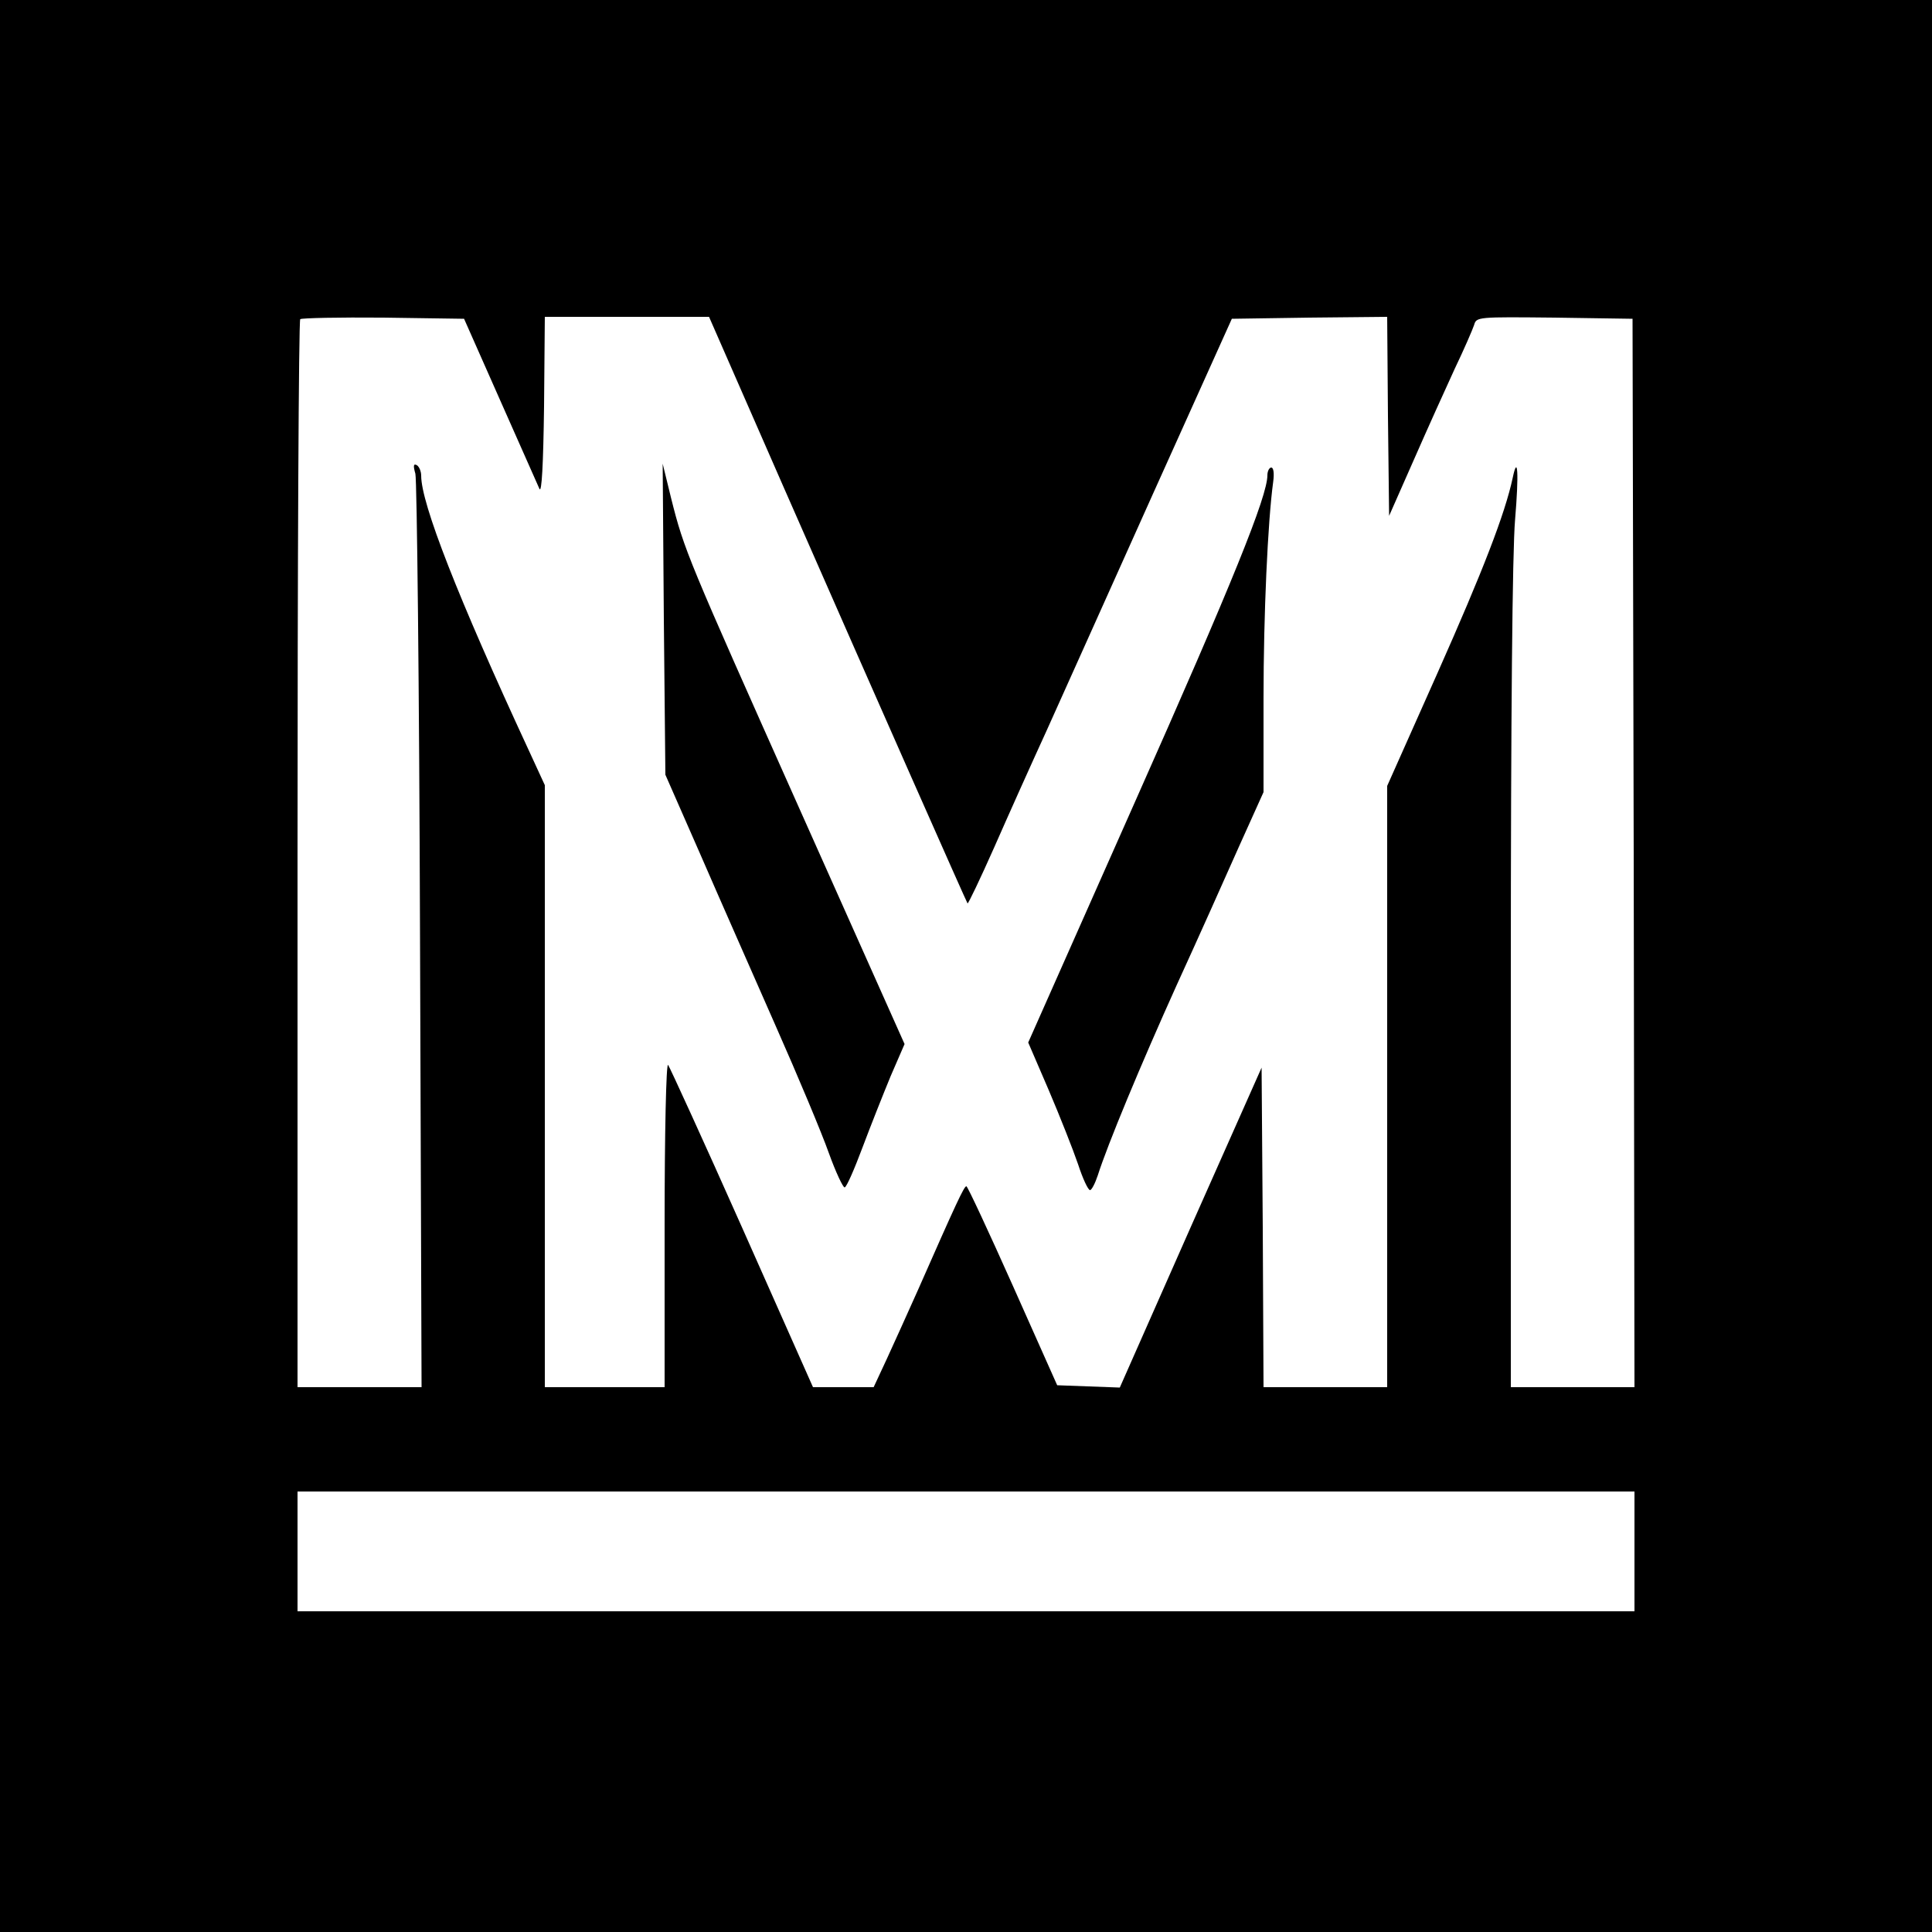
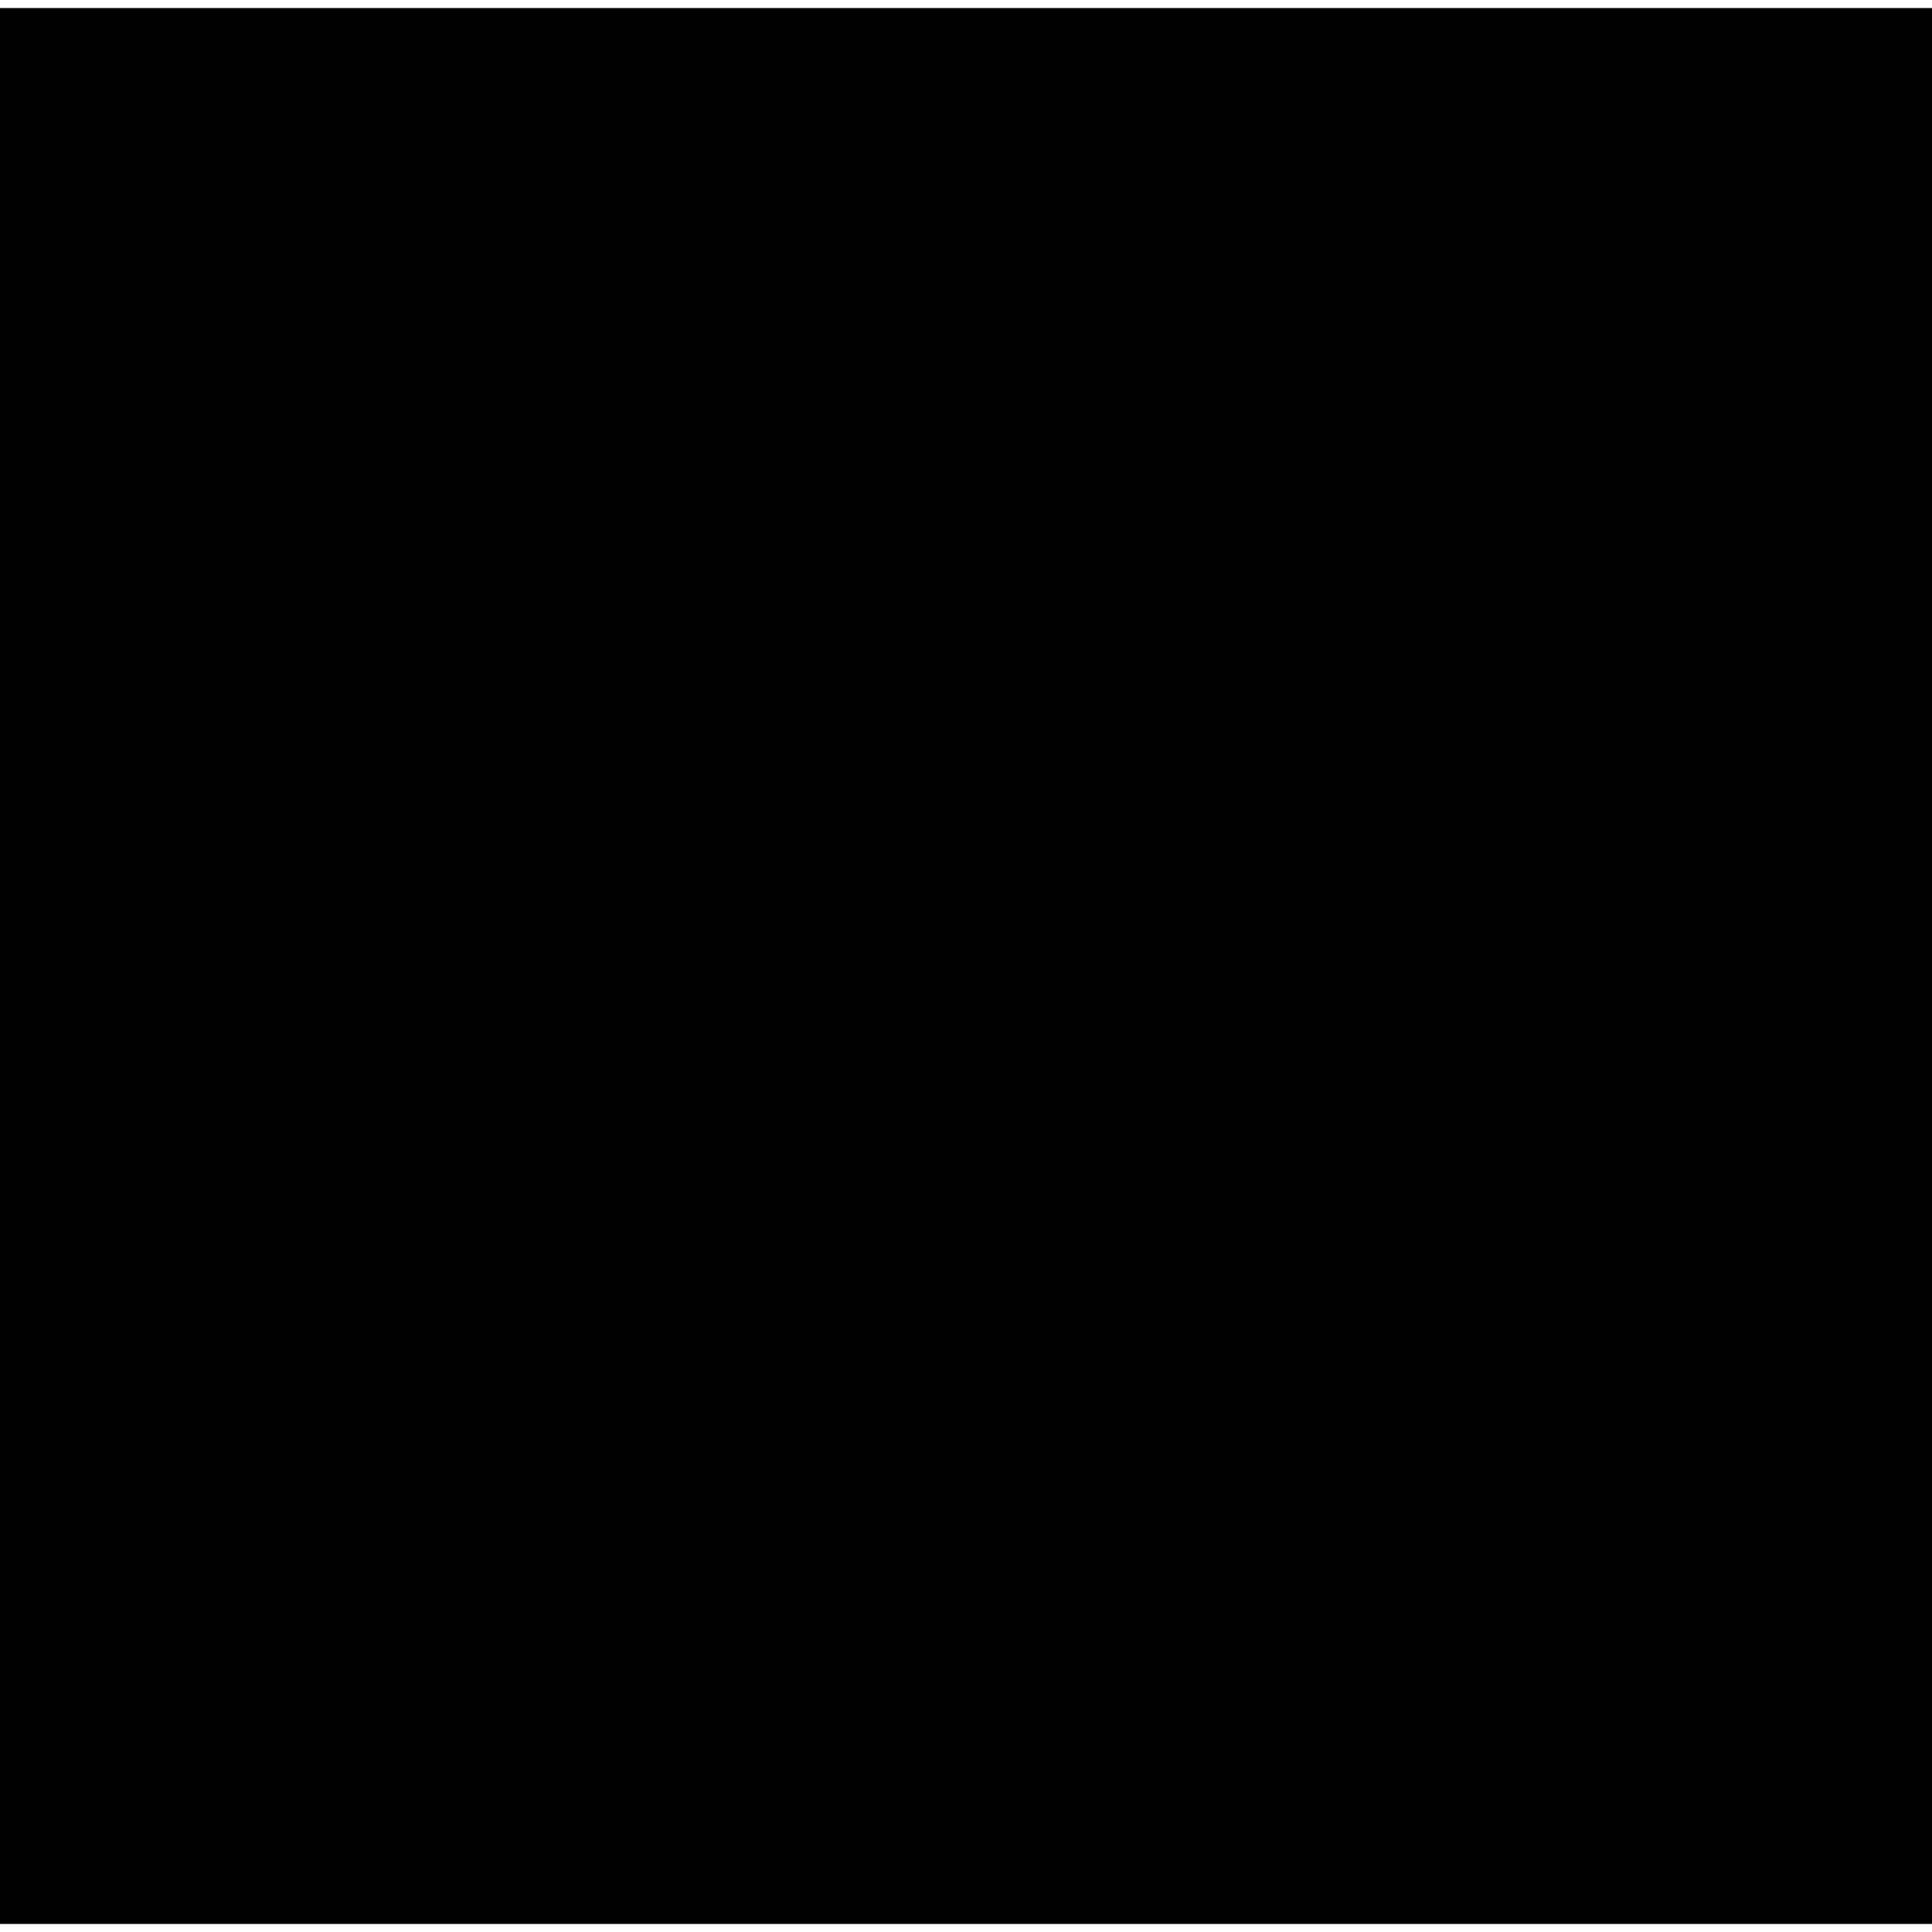
- <svg xmlns="http://www.w3.org/2000/svg" version="1.0" width="500pt" height="500pt" viewBox="0 0 500 500" preserveAspectRatio="xMidYMid meet">
-   <g transform="translate(0,500) scale(0.1,-0.1)" fill="#000000" stroke="none">
-     <path d="M0 2500 l0 -2500 2500 0 2500 0 0 2500 0 2500 -2500 0 -2500 0 0 -2500z m1294 1465 c51 -115 97 -219 102 -230 6 -13 10 63 12 213 l2 232 213 0 212 0 194 -443 c248 -565 472 -1071 475 -1075 2 -1 33 64 69 145 36 82 97 218 136 303 38 85 162 360 274 610 l205 455 201 3 201 2 2 -257 3 -258 64 145 c35 80 83 186 106 236 24 50 46 101 50 113 6 21 9 21 208 19 l202 -3 3 -1382 2 -1383 -160 0 -160 0 0 1059 c0 675 4 1106 11 1186 10 120 7 171 -6 109 -20 -94 -78 -243 -194 -504 l-131 -294 0 -778 0 -778 -160 0 -160 0 -2 414 -3 413 -184 -414 -183 -414 -81 3 -81 3 -115 258 c-63 141 -117 257 -120 257 -6 0 -26 -43 -126 -270 -26 -58 -62 -138 -80 -177 l-34 -73 -78 0 -79 0 -183 412 c-101 227 -188 417 -192 422 -5 6 -9 -178 -9 -412 l0 -422 -155 0 -155 0 0 779 0 779 -41 89 c-185 399 -279 640 -279 712 0 11 -5 23 -11 27 -9 5 -10 -1 -4 -22 4 -16 10 -554 12 -1196 l4 -1168 -160 0 -161 0 0 1378 c0 758 3 1382 7 1386 4 3 101 5 215 4 l209 -3 93 -210z m2936 -2980 l0 -155 -1730 0 -1730 0 0 155 0 155 1730 0 1730 0 0 -155z" />
-     <path d="M1718 3397 l4 -402 90 -205 c49 -113 137 -312 195 -444 58 -131 120 -279 138 -330 18 -50 37 -90 41 -89 5 1 25 47 46 103 21 56 54 139 73 185 l36 83 -272 609 c-291 652 -298 668 -332 803 l-22 90 3 -403z" />
-     <path d="M3280 3770 c0 -54 -90 -277 -343 -846 l-276 -622 53 -123 c29 -68 63 -154 76 -192 12 -37 26 -67 31 -67 4 0 13 17 20 38 25 79 111 286 204 492 54 118 126 279 161 358 l64 142 0 243 c0 217 11 458 25 560 3 22 1 37 -5 37 -5 0 -10 -9 -10 -20z" />
+ <svg xmlns="http://www.w3.org/2000/svg" version="1.0" width="480pt" height="480pt" viewBox="0 0 480 480" preserveAspectRatio="xMidYMid meet">
+   <g transform="translate(0,480) scale(0.1,-0.1)" fill="#000000" stroke="none">
+     <path d="M0 2400 l0 -2380 2400 0 2400 0 0 2380 0 2380 -2400 0 -2400 0 0 -2380z" />
  </g>
</svg>
